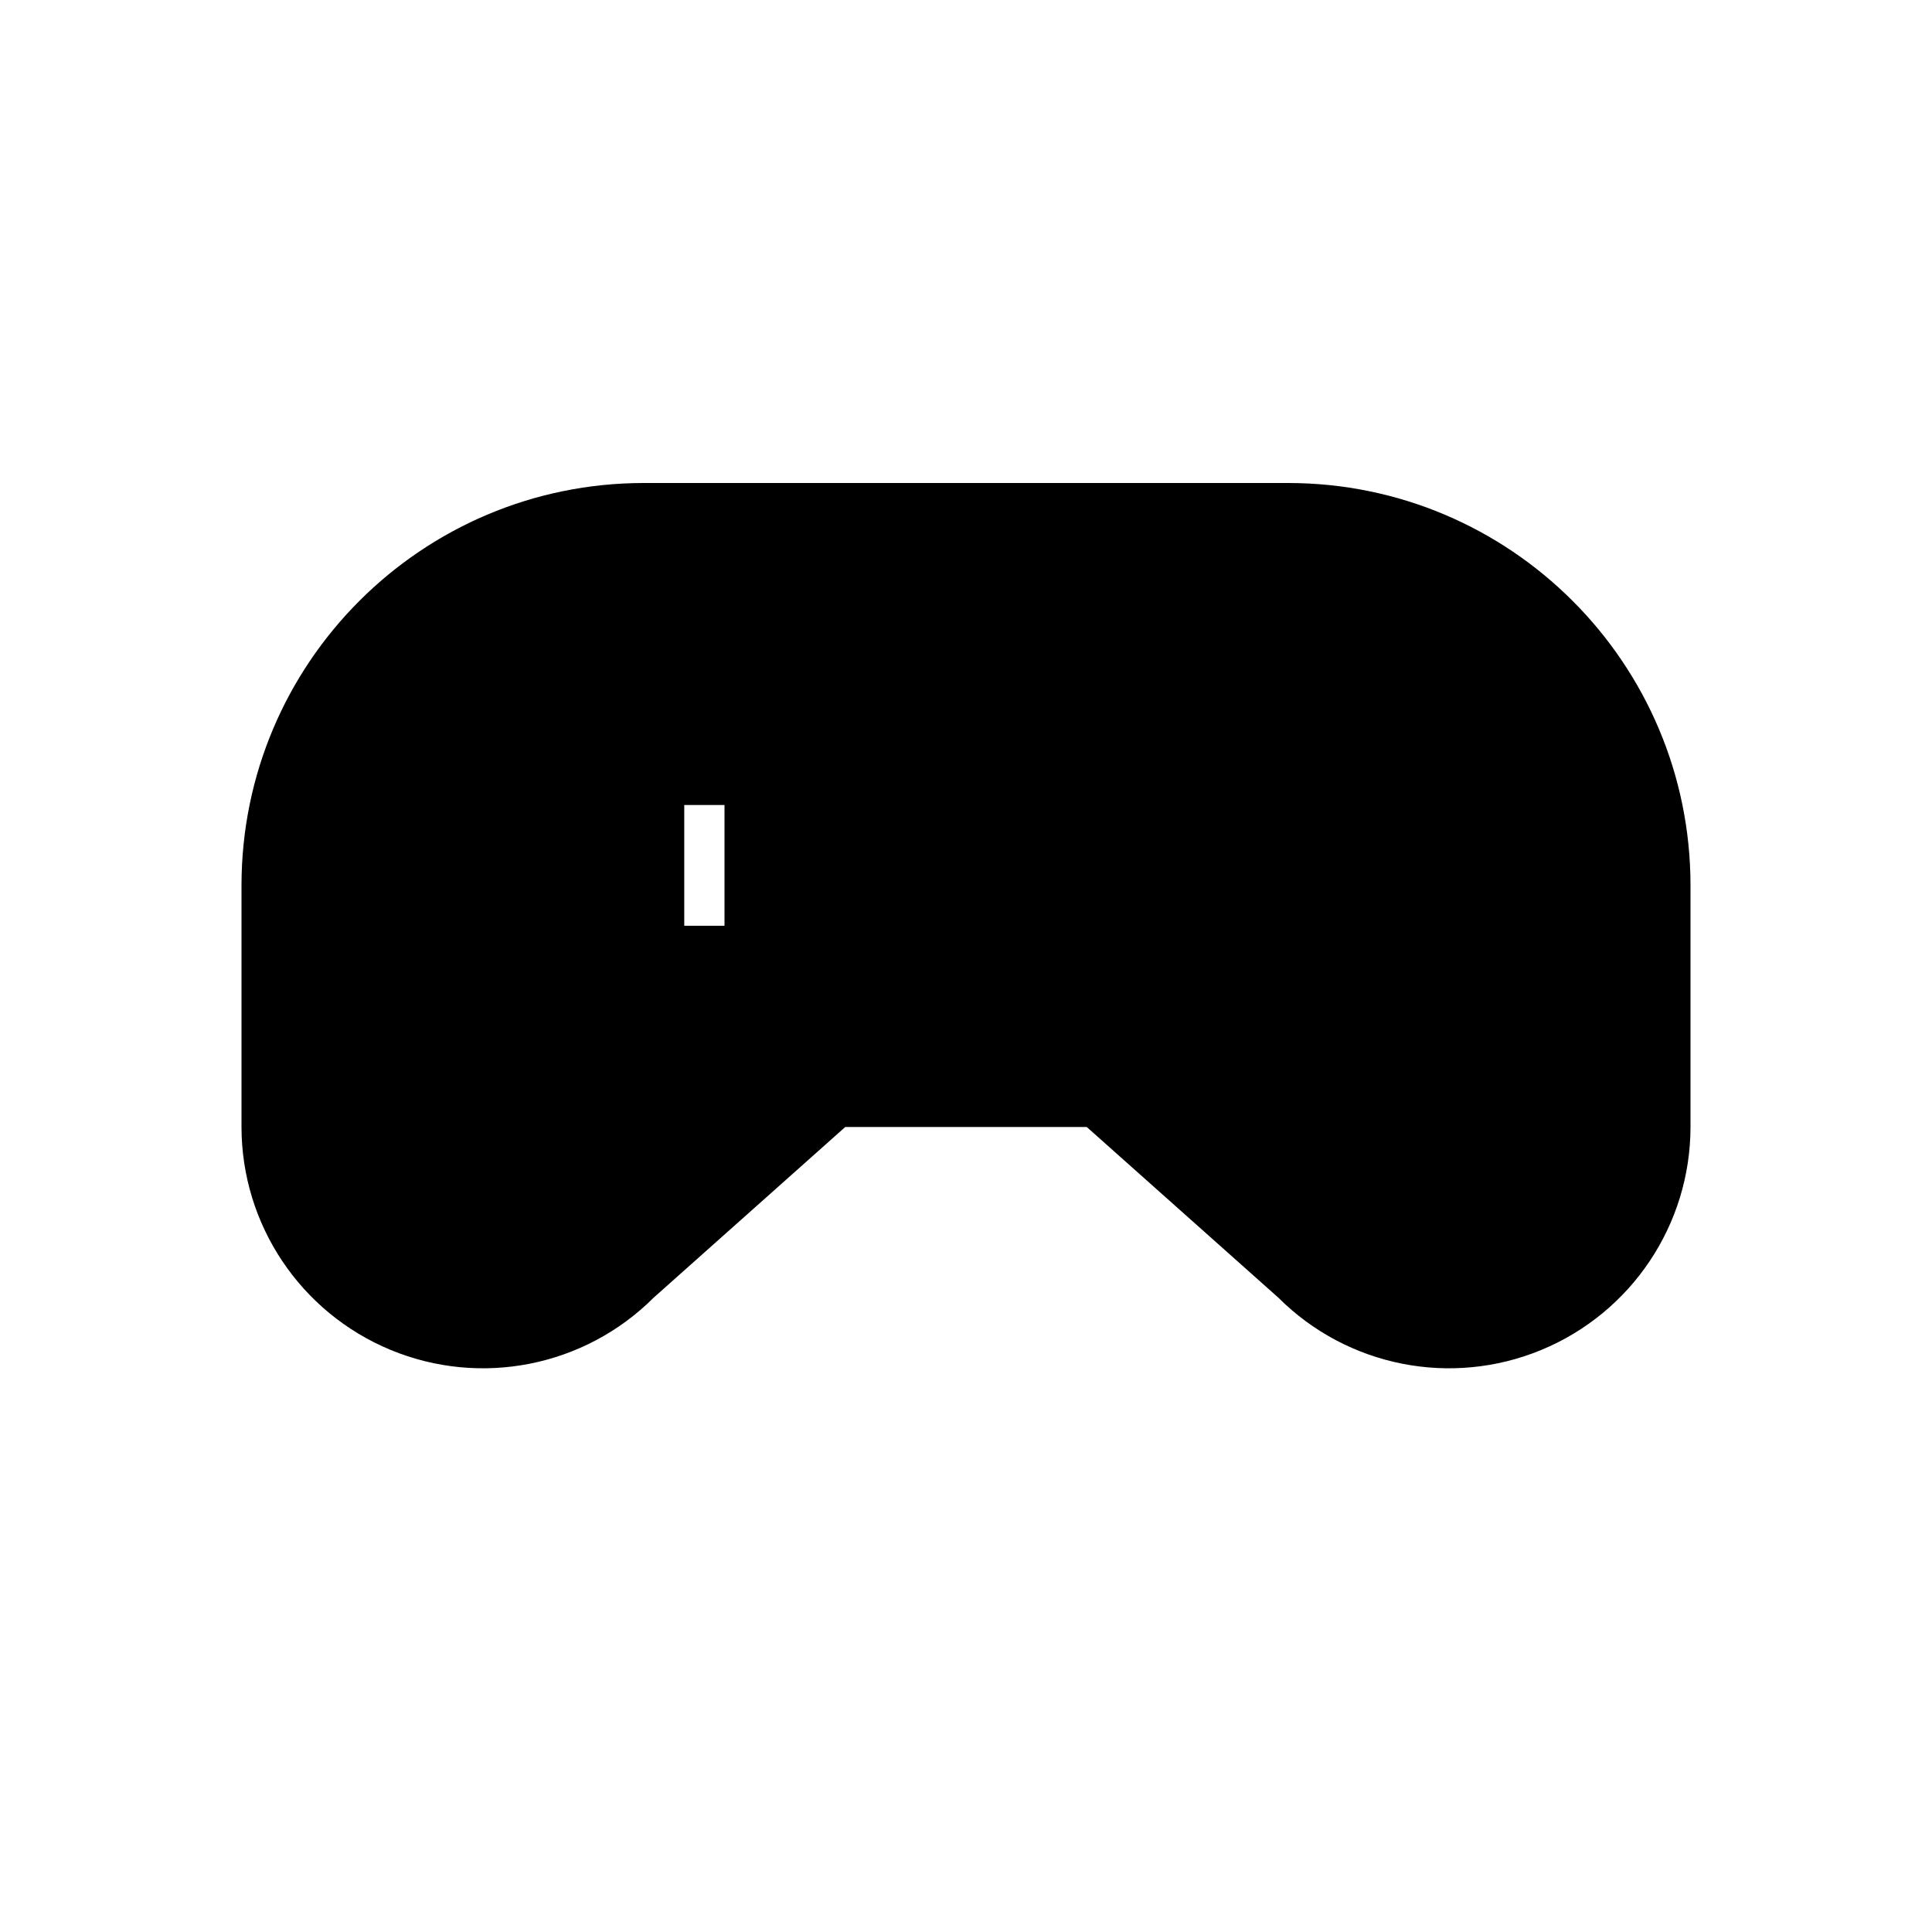
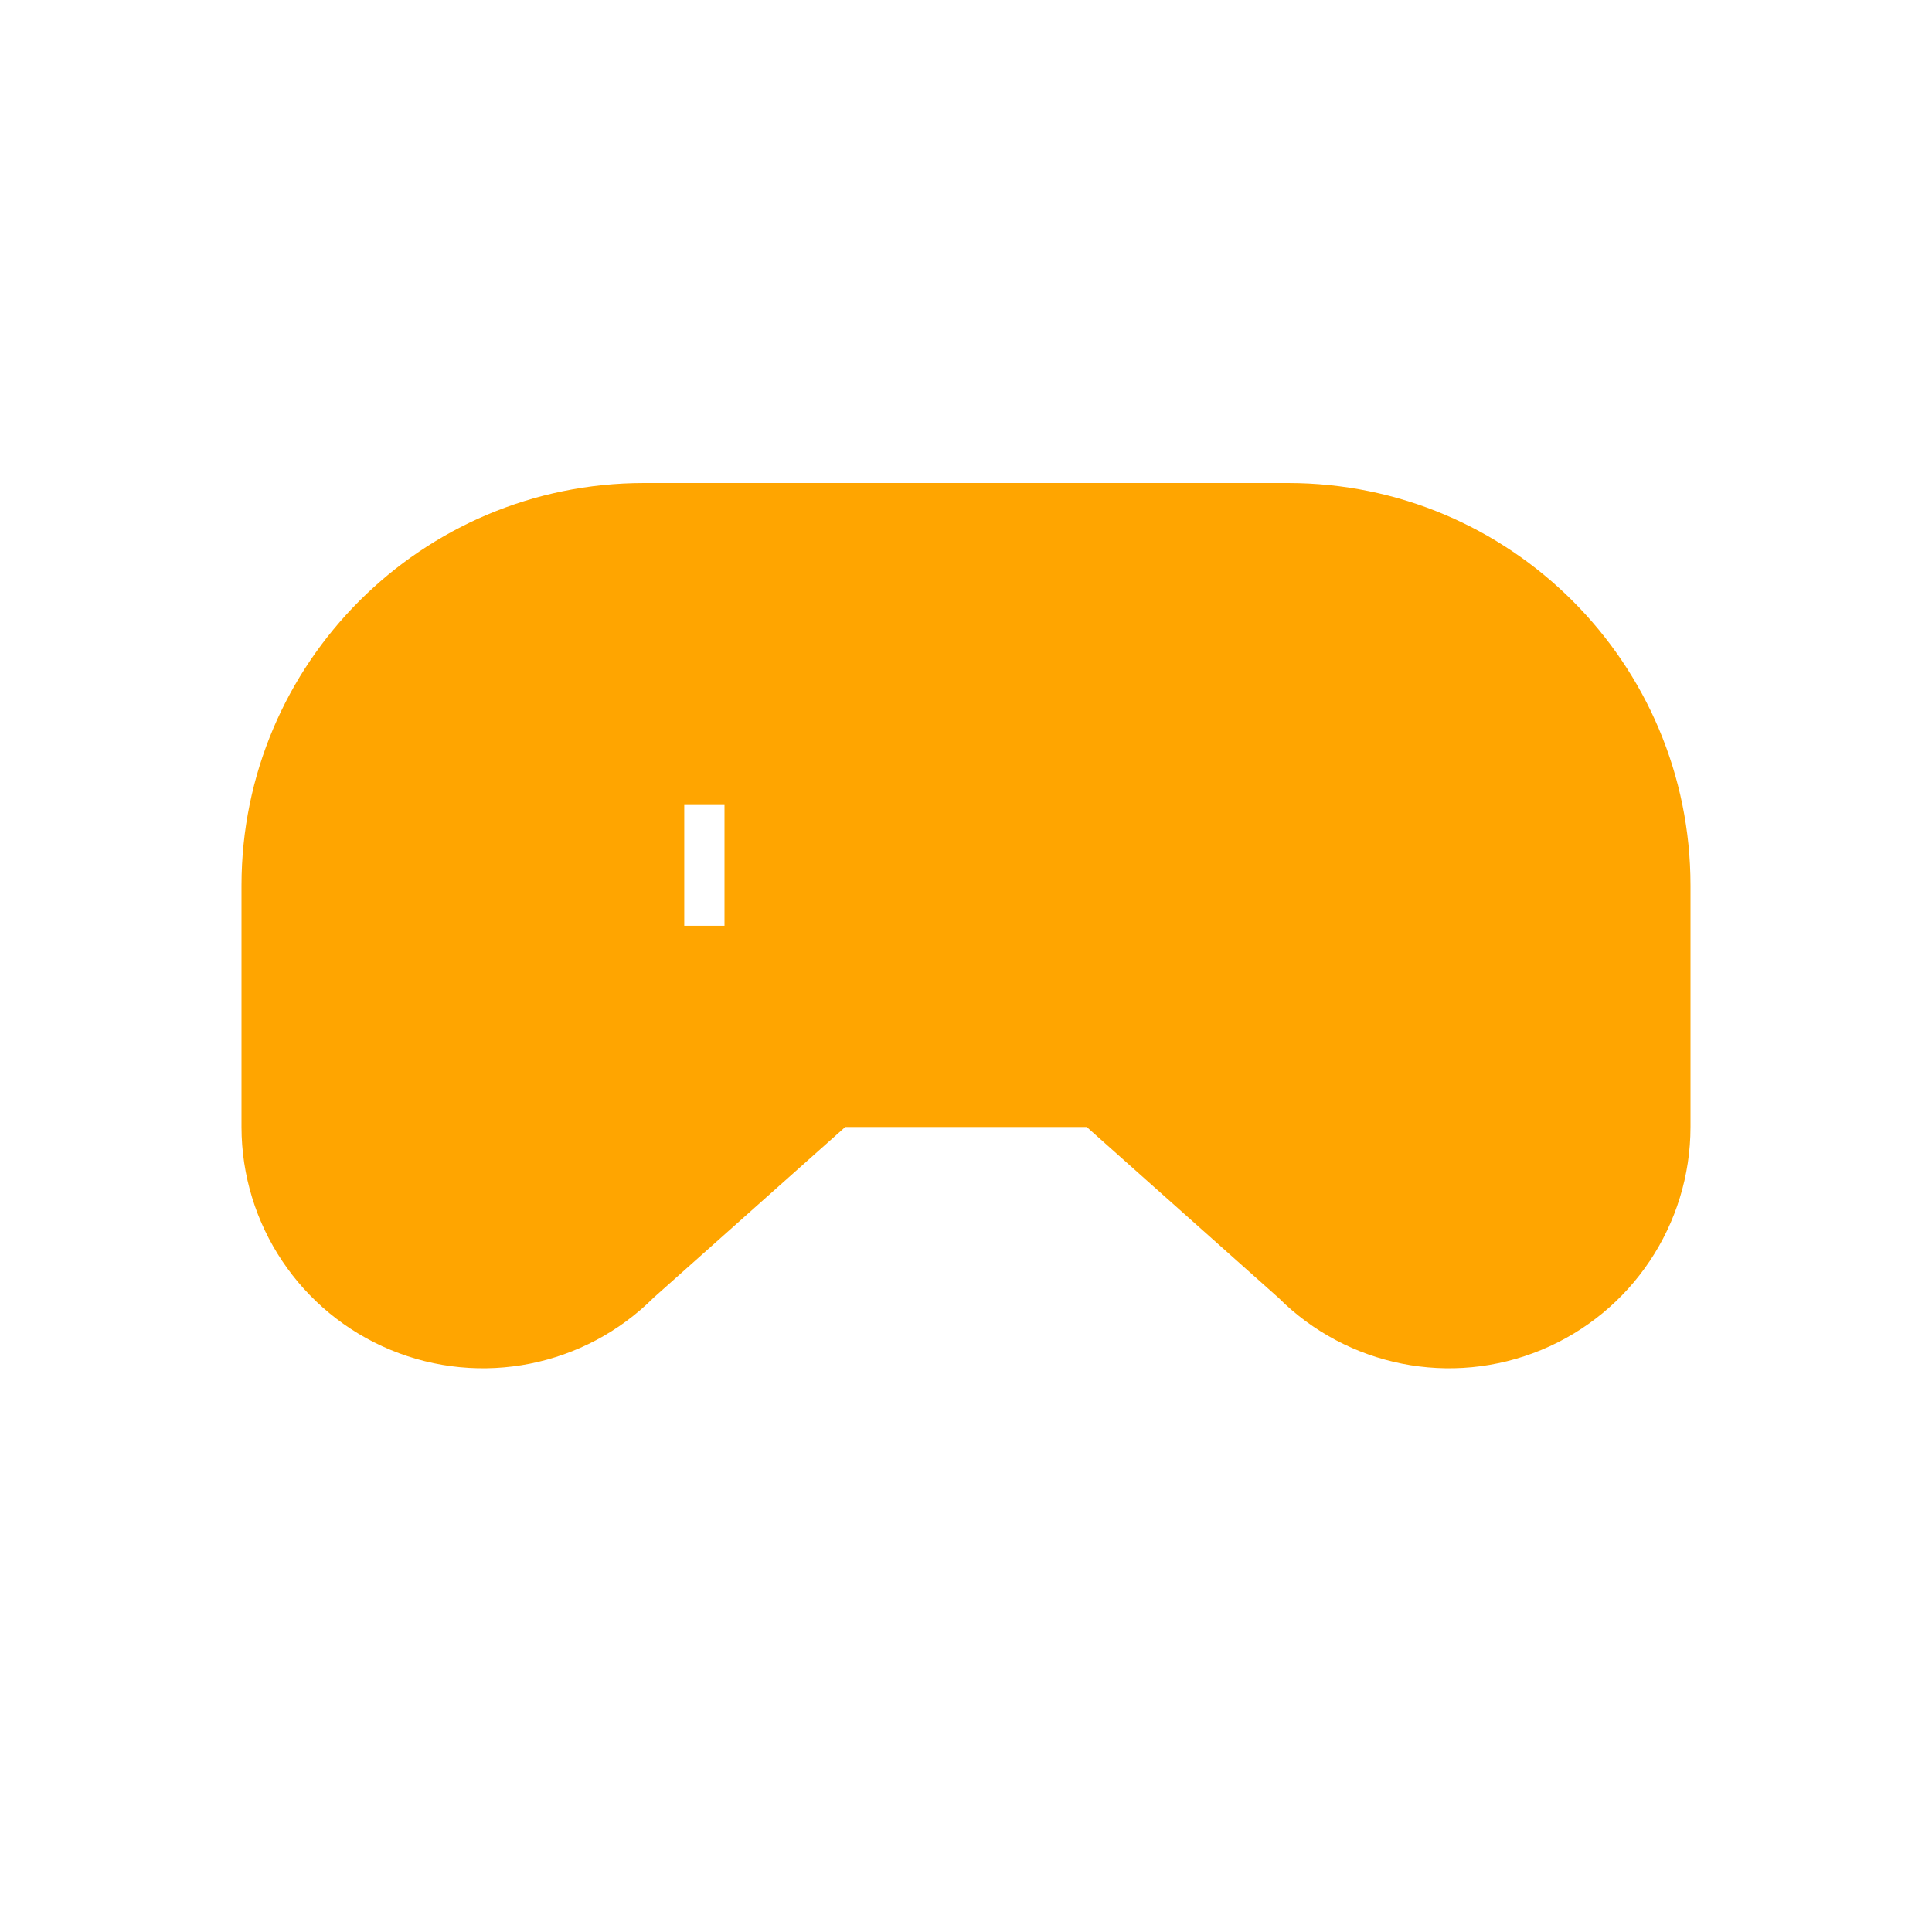
<svg xmlns="http://www.w3.org/2000/svg" role="img" viewBox="0 0 24 24">
-   <path fill="currentColor" d="M16 6a5 5 0 0 1 5 5v3a3 3 0 0 1-5.12 2.12L13.5 14h-3l-2.38 2.12A3 3 0 0 1 3 14v-3a5 5 0 0 1 5-5h8zm1.5 3h-3v3h3v1h-3v-1h-1v1h-3v-3h-2v1.5H9v-1.5H7.5V9h3V7.5h3V9h3z" />
+   <path fill="#FFA500" d="M16 6a5 5 0 0 1 5 5v3a3 3 0 0 1-5.12 2.12L13.5 14h-3l-2.38 2.12A3 3 0 0 1 3 14v-3a5 5 0 0 1 5-5h8zm1.5 3h-3v3h3v1h-3v-1h-1v1h-3v-3h-2v1.5H9v-1.5H7.5V9h3V7.5h3V9h3z" />
</svg>
